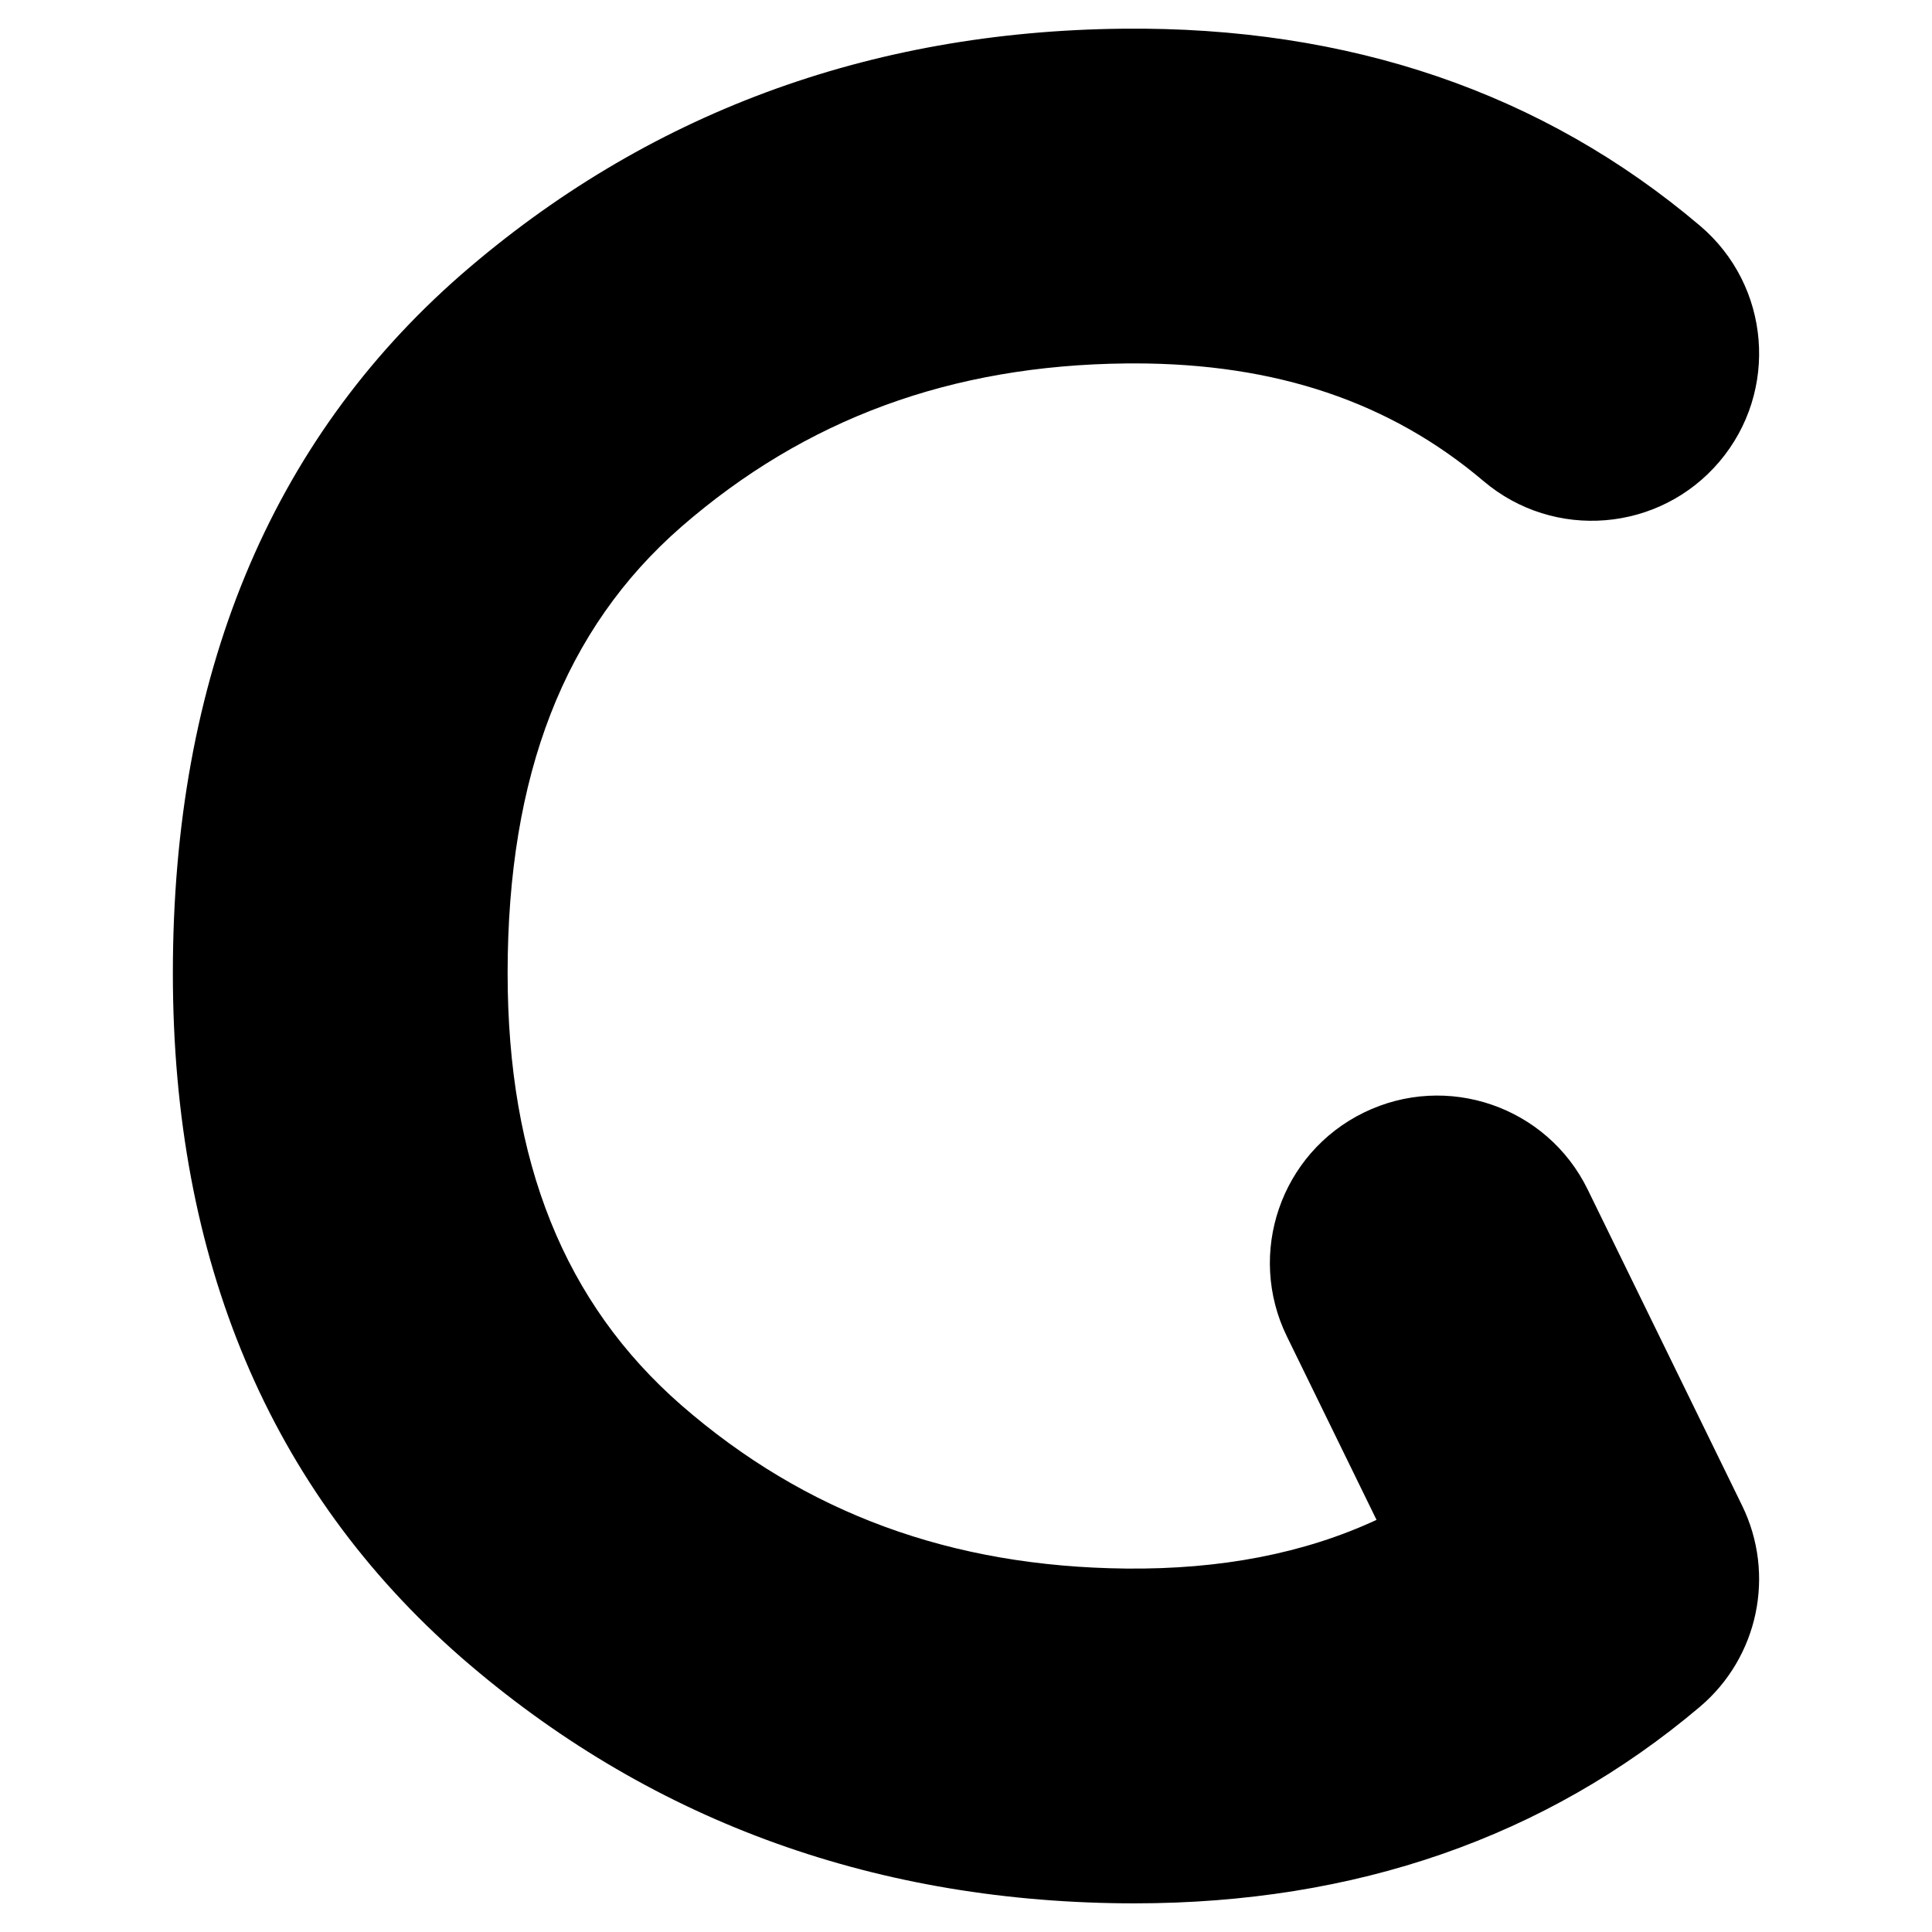
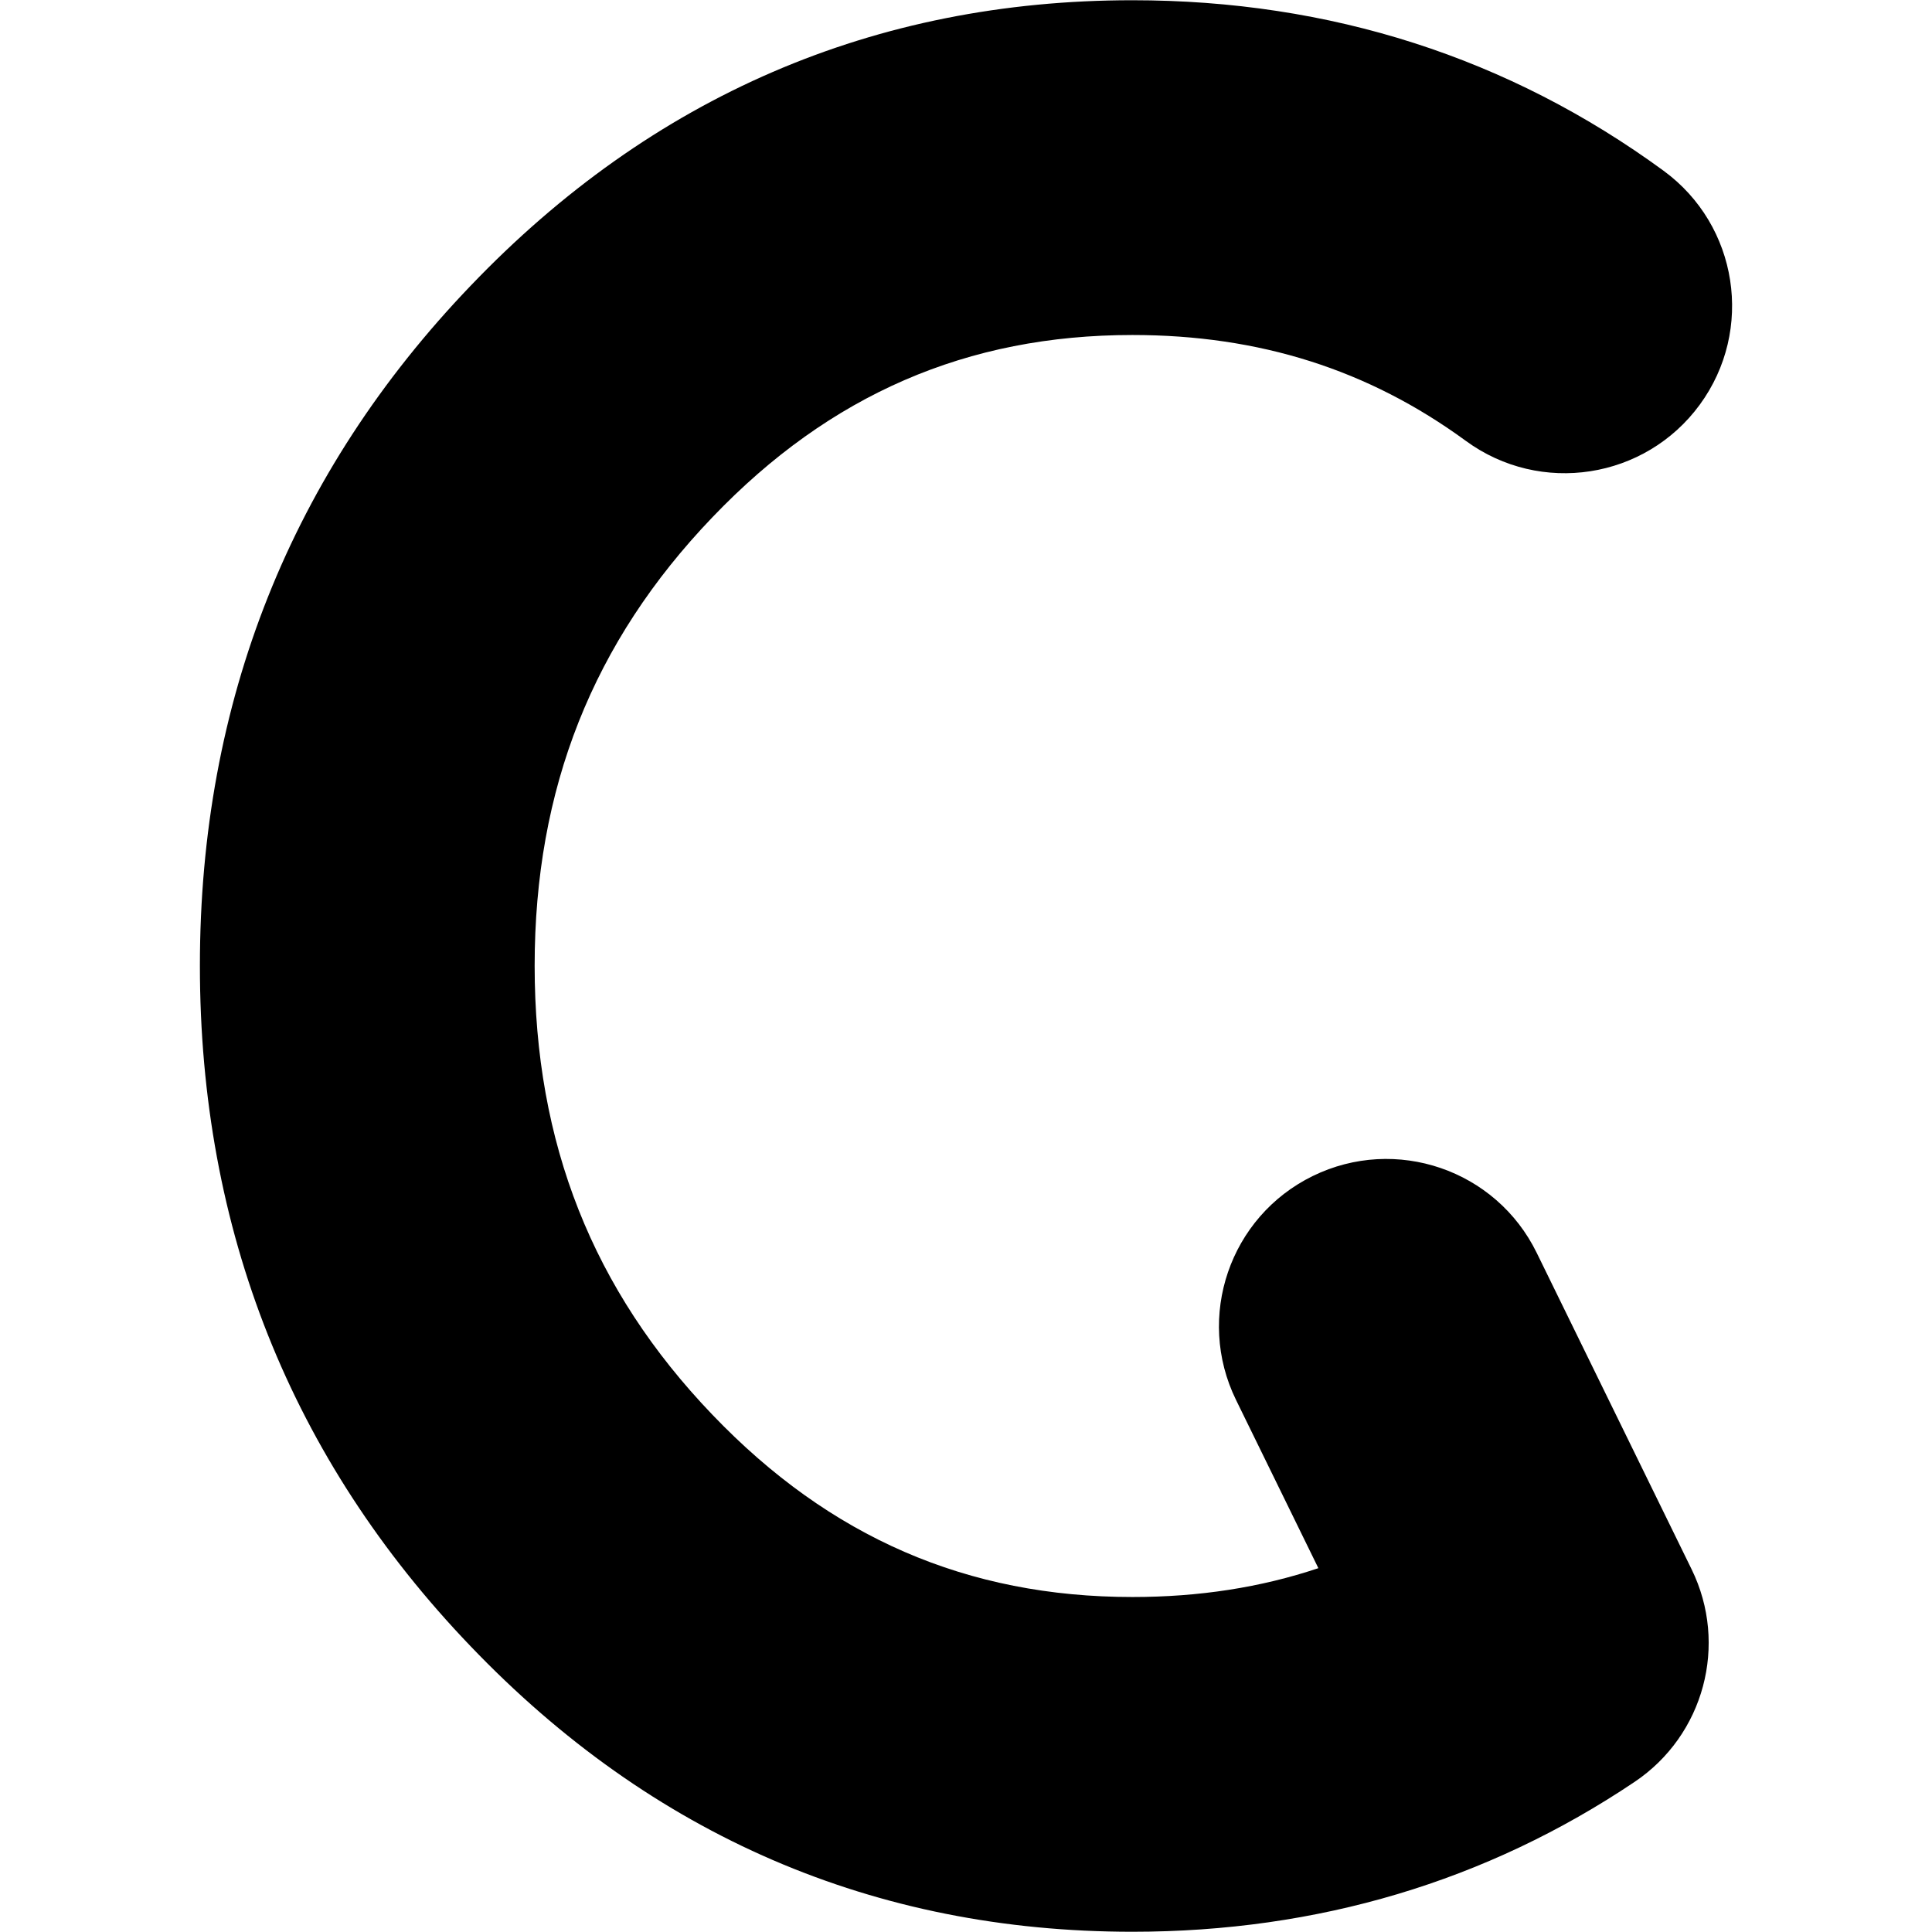
- <svg xmlns="http://www.w3.org/2000/svg" version="1.0" id="Layer_1" x="0px" y="0px" width="202px" height="202px" viewBox="0 0 202 202" enable-background="new 0 0 202 202" xml:space="preserve">
+ <svg xmlns="http://www.w3.org/2000/svg" version="1.1" id="Layer_1" x="0px" y="0px" width="202px" height="202px" viewBox="0 0 202 202" enable-background="new 0 0 202 202" xml:space="preserve">
  <g>
-     <path d="M118.604,199.005c-0.403,0-0.806-0.002-1.211-0.006c-26.603-0.275-49.87-8.921-69.155-25.695   c-20.024-17.494-30.164-41.56-30.164-71.554c0-30.988,10.139-55.558,30.135-73.029c19.314-16.799,42.582-25.444,69.184-25.72   c23.664-0.249,43.943,6.688,60.351,20.603c7.371,6.251,8.278,17.294,2.027,24.666c-6.253,7.37-17.294,8.278-24.666,2.027   c-9.755-8.273-21.703-12.302-36.498-12.302c-0.284,0-0.566,0.001-0.852,0.004c-18.306,0.19-33.532,5.785-46.547,17.105   C59.016,65.757,53.074,81.023,53.074,101.75c0,19.718,5.941,34.493,18.163,45.171c12.985,11.295,28.211,16.891,46.519,17.08   c9.88,0.096,18.584-1.573,26.167-5.09l-9.371-19.179c-4.243-8.684-0.643-19.163,8.041-23.406   c8.685-4.242,19.163-0.642,23.406,8.041l16.148,33.05c3.518,7.2,1.695,15.87-4.424,21.045   C161.602,192.097,141.715,199.005,118.604,199.005z" />
+     <path d="M118.4,201.975c-26.957,0-50.236-10.043-69.193-29.849C30.428,152.544,20.9,128.601,20.9,100.975   c0-27.594,9.528-51.52,28.32-71.113C68.163,10.068,91.443,0.025,118.4,0.025c20.682,0,39.366,5.998,55.533,17.827   c7.8,5.707,9.496,16.657,3.789,24.457c-5.706,7.8-16.655,9.499-24.457,3.79c-10.184-7.451-21.588-11.073-34.865-11.073   c-17.277,0-31.64,6.231-43.907,19.05C61.978,67.125,55.9,82.461,55.9,100.975c0,18.547,6.078,33.9,18.581,46.937   c12.281,12.831,26.643,19.063,43.92,19.063c6.967,0,13.41-0.994,19.441-3.015l-8.61-17.591c-4.249-8.681-0.656-19.162,8.024-23.411   c8.683-4.248,19.163-0.656,23.411,8.024l16.201,33.1c3.845,7.854,1.301,17.341-5.957,22.219   C155.434,196.701,137.767,201.975,118.4,201.975z" />
  </g>
</svg>
